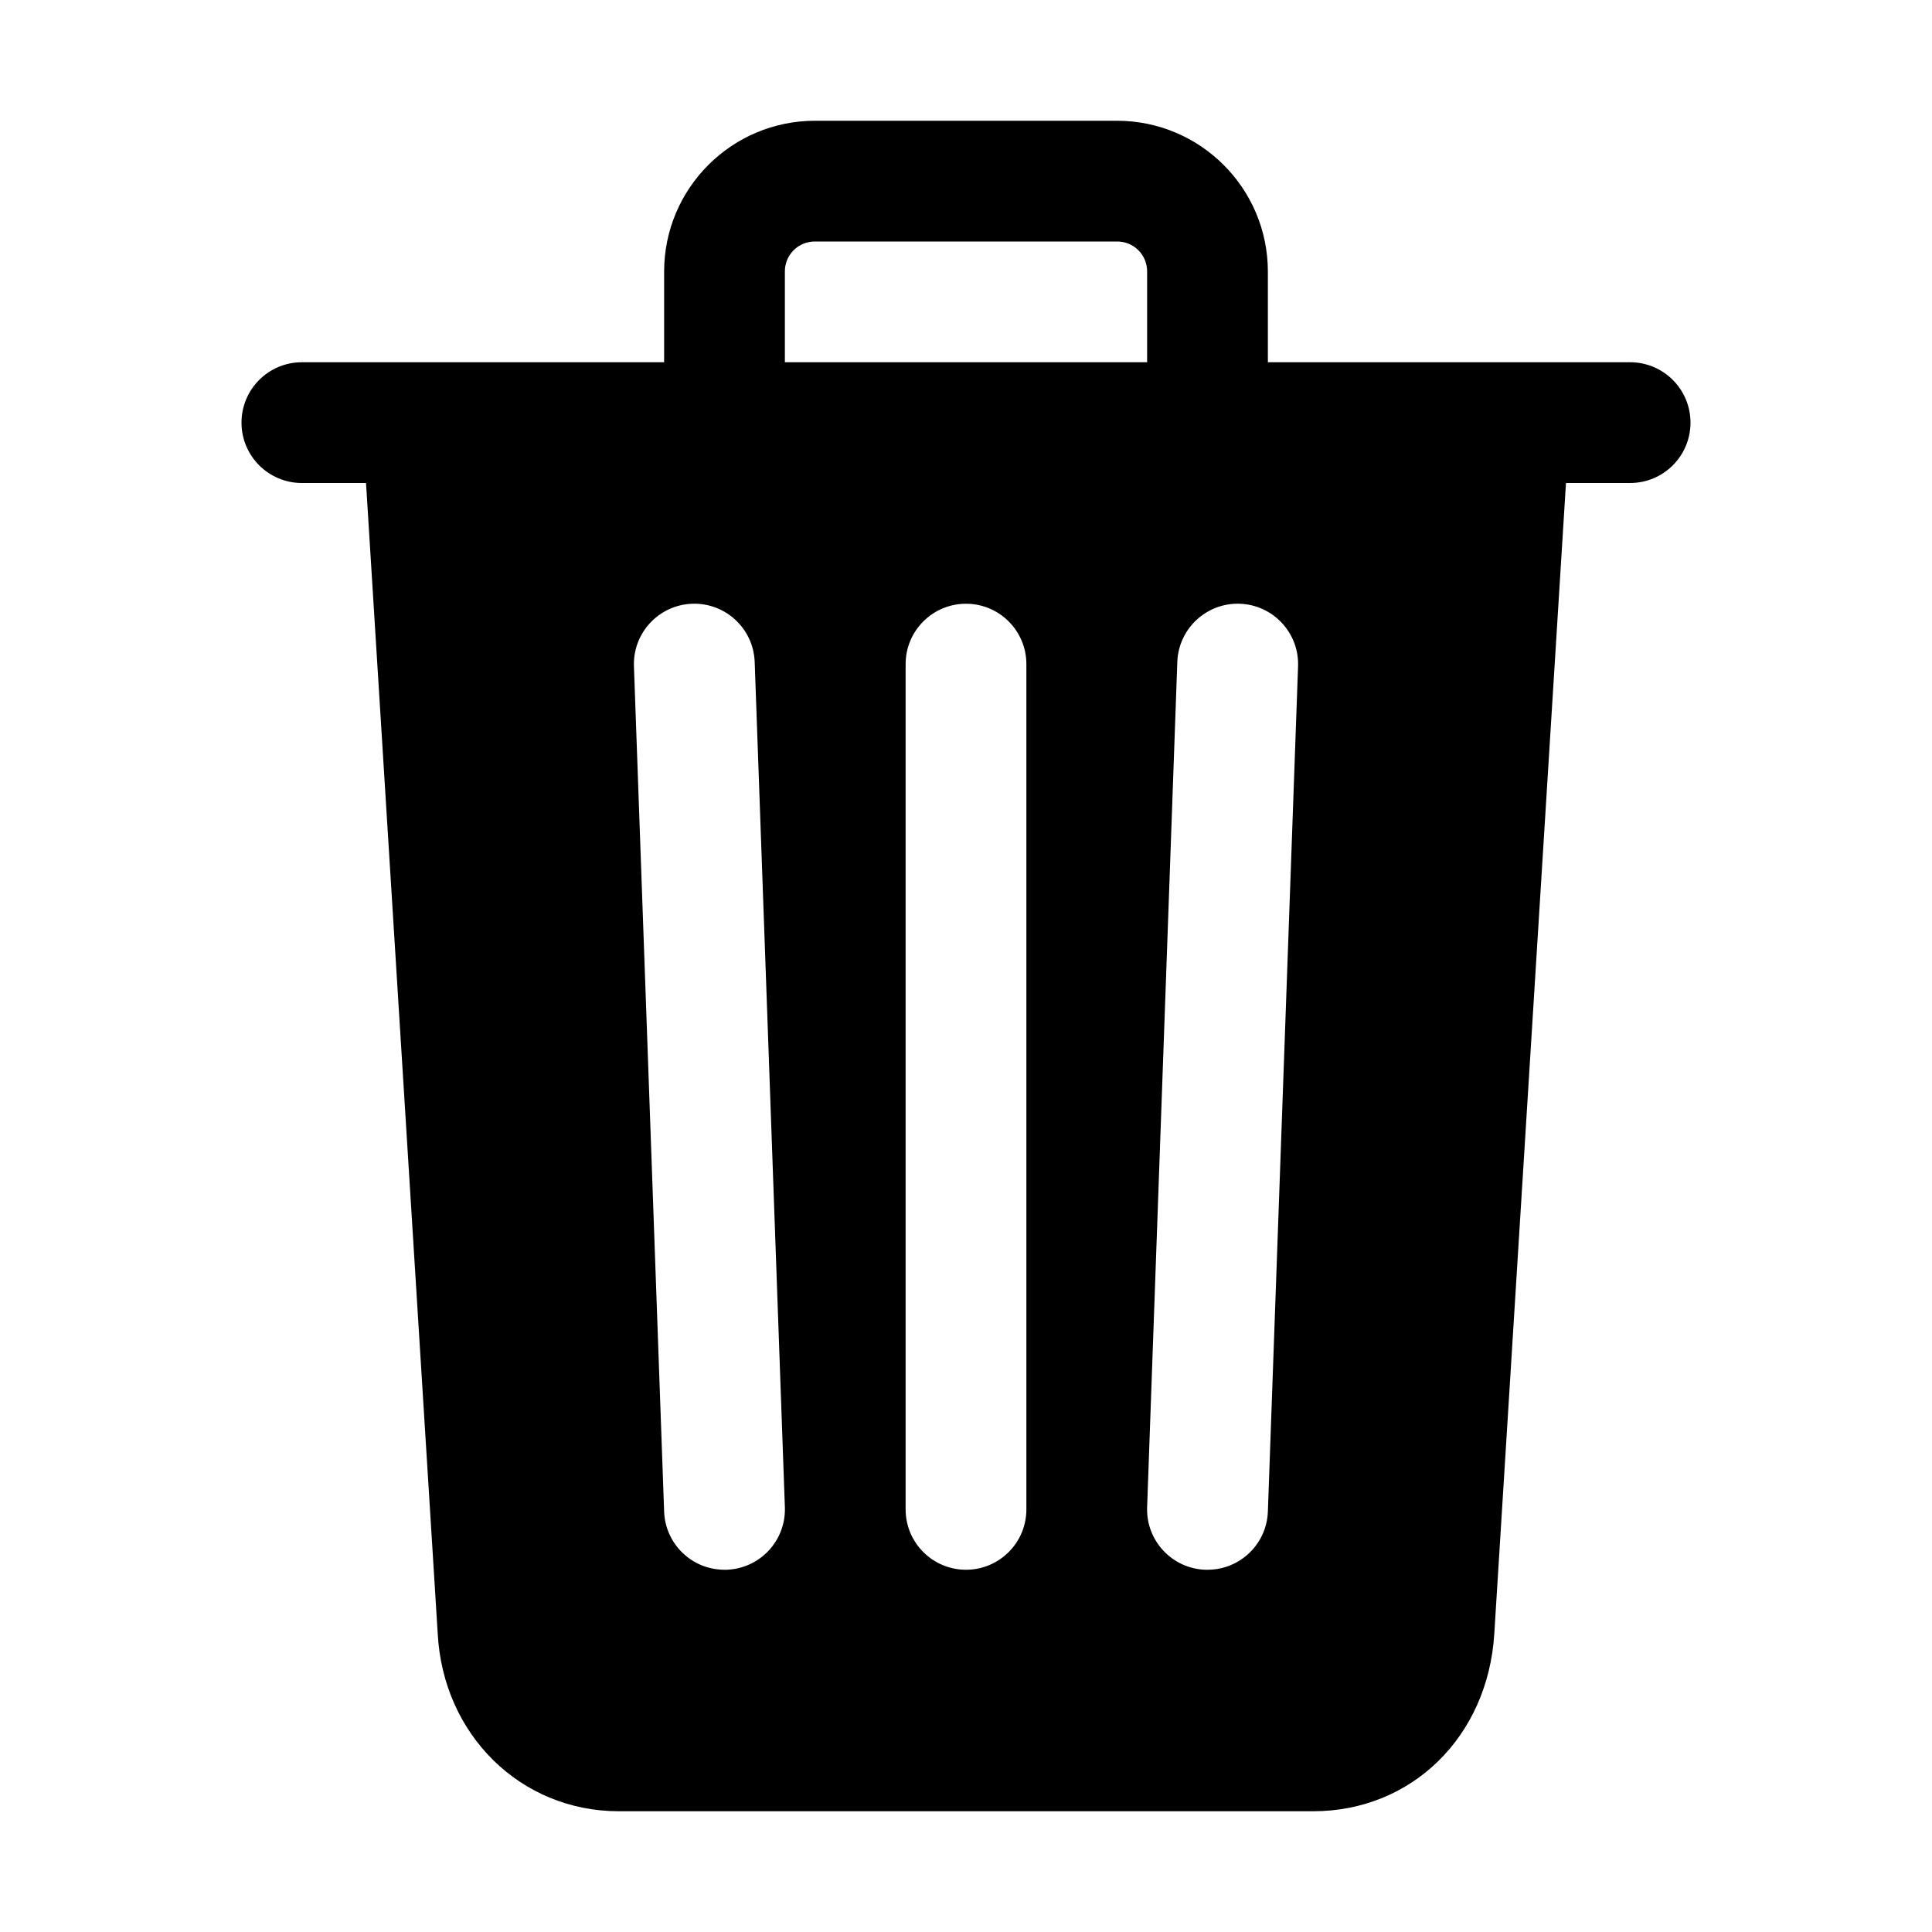
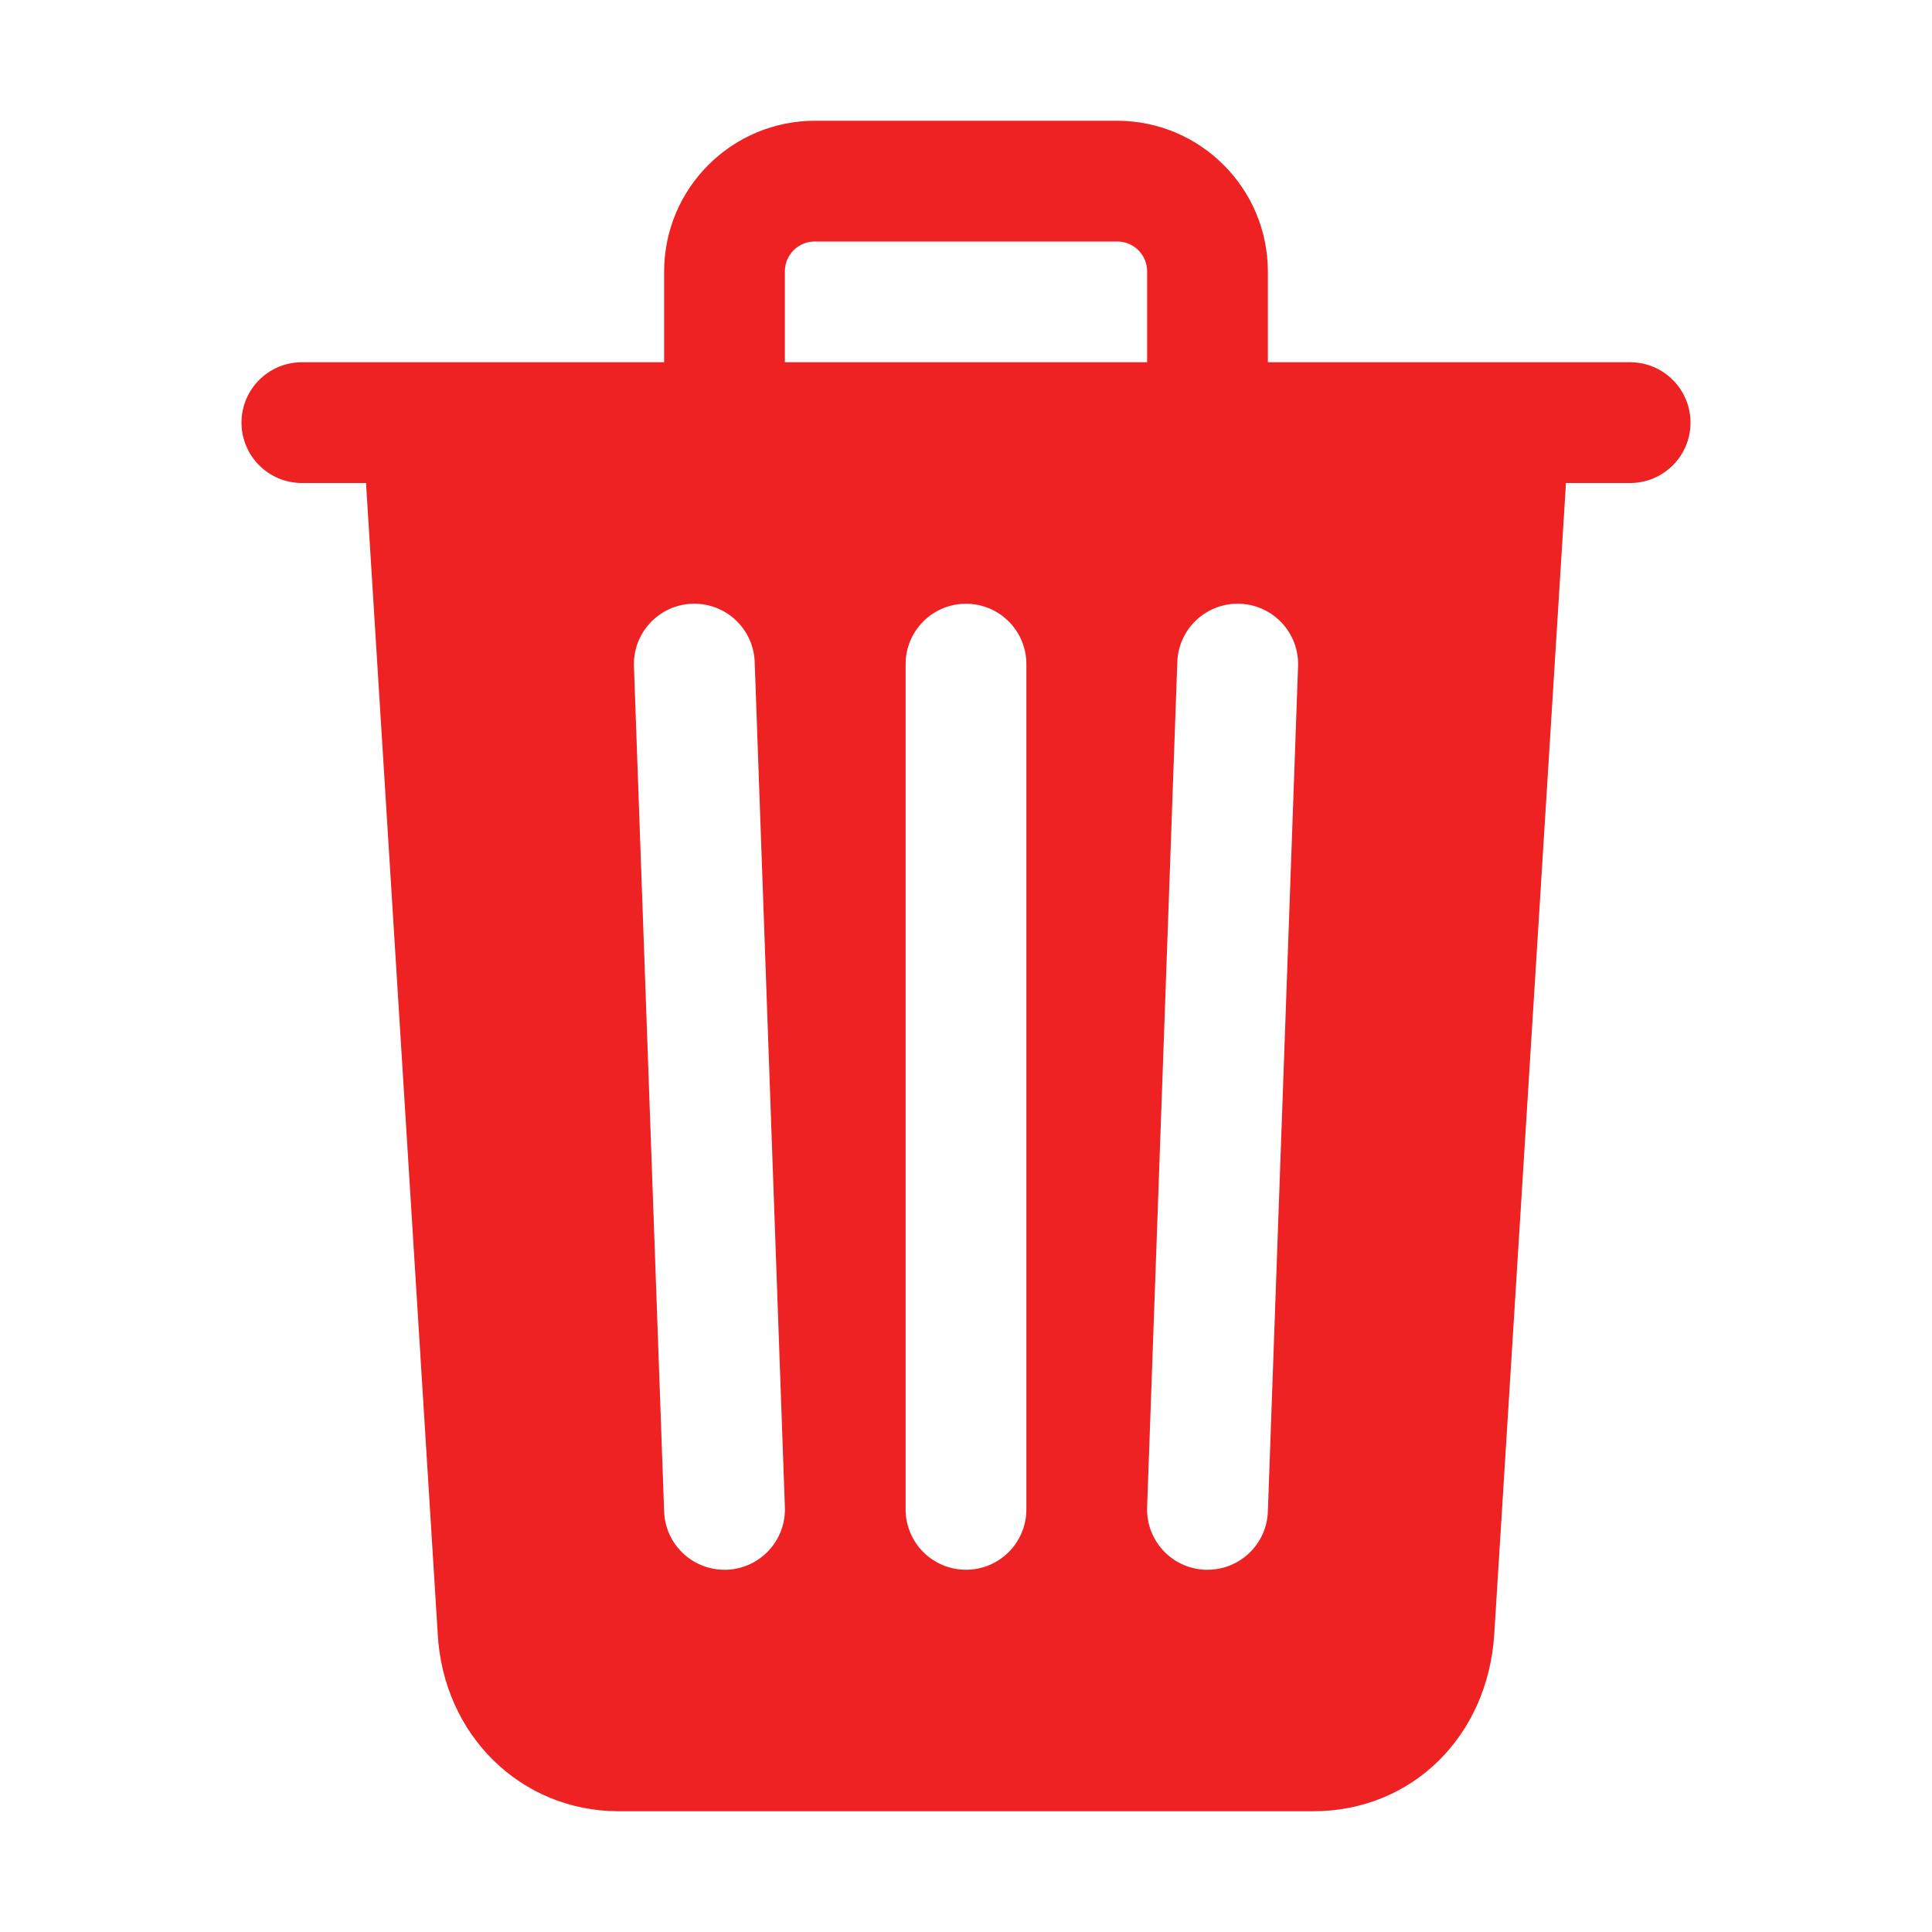
- <svg xmlns="http://www.w3.org/2000/svg" class="ionicon" viewBox="0 0 512 512">
+ <svg xmlns="http://www.w3.org/2000/svg" class="ionicon" viewBox="0 0 512 512" fill="#e22">
  <path d="M296 64h-80a7.91 7.91 0 00-8 8v24h96V72a7.91 7.91 0 00-8-8z" fill="none" />
  <path d="M432 96h-96V72a40 40 0 00-40-40h-80a40 40 0 00-40 40v24H80a16 16 0 000 32h17l19 304.92c1.42 26.85 22 47.08 48 47.08h184c26.13 0 46.3-19.78 48-47l19-305h17a16 16 0 000-32zM192.57 416H192a16 16 0 01-16-15.43l-8-224a16 16 0 1132-1.14l8 224A16 16 0 01192.57 416zM272 400a16 16 0 01-32 0V176a16 16 0 0132 0zm32-304h-96V72a7.91 7.91 0 018-8h80a7.91 7.91 0 018 8zm32 304.57A16 16 0 01320 416h-.58A16 16 0 01304 399.43l8-224a16 16 0 1132 1.14z" />
</svg>
